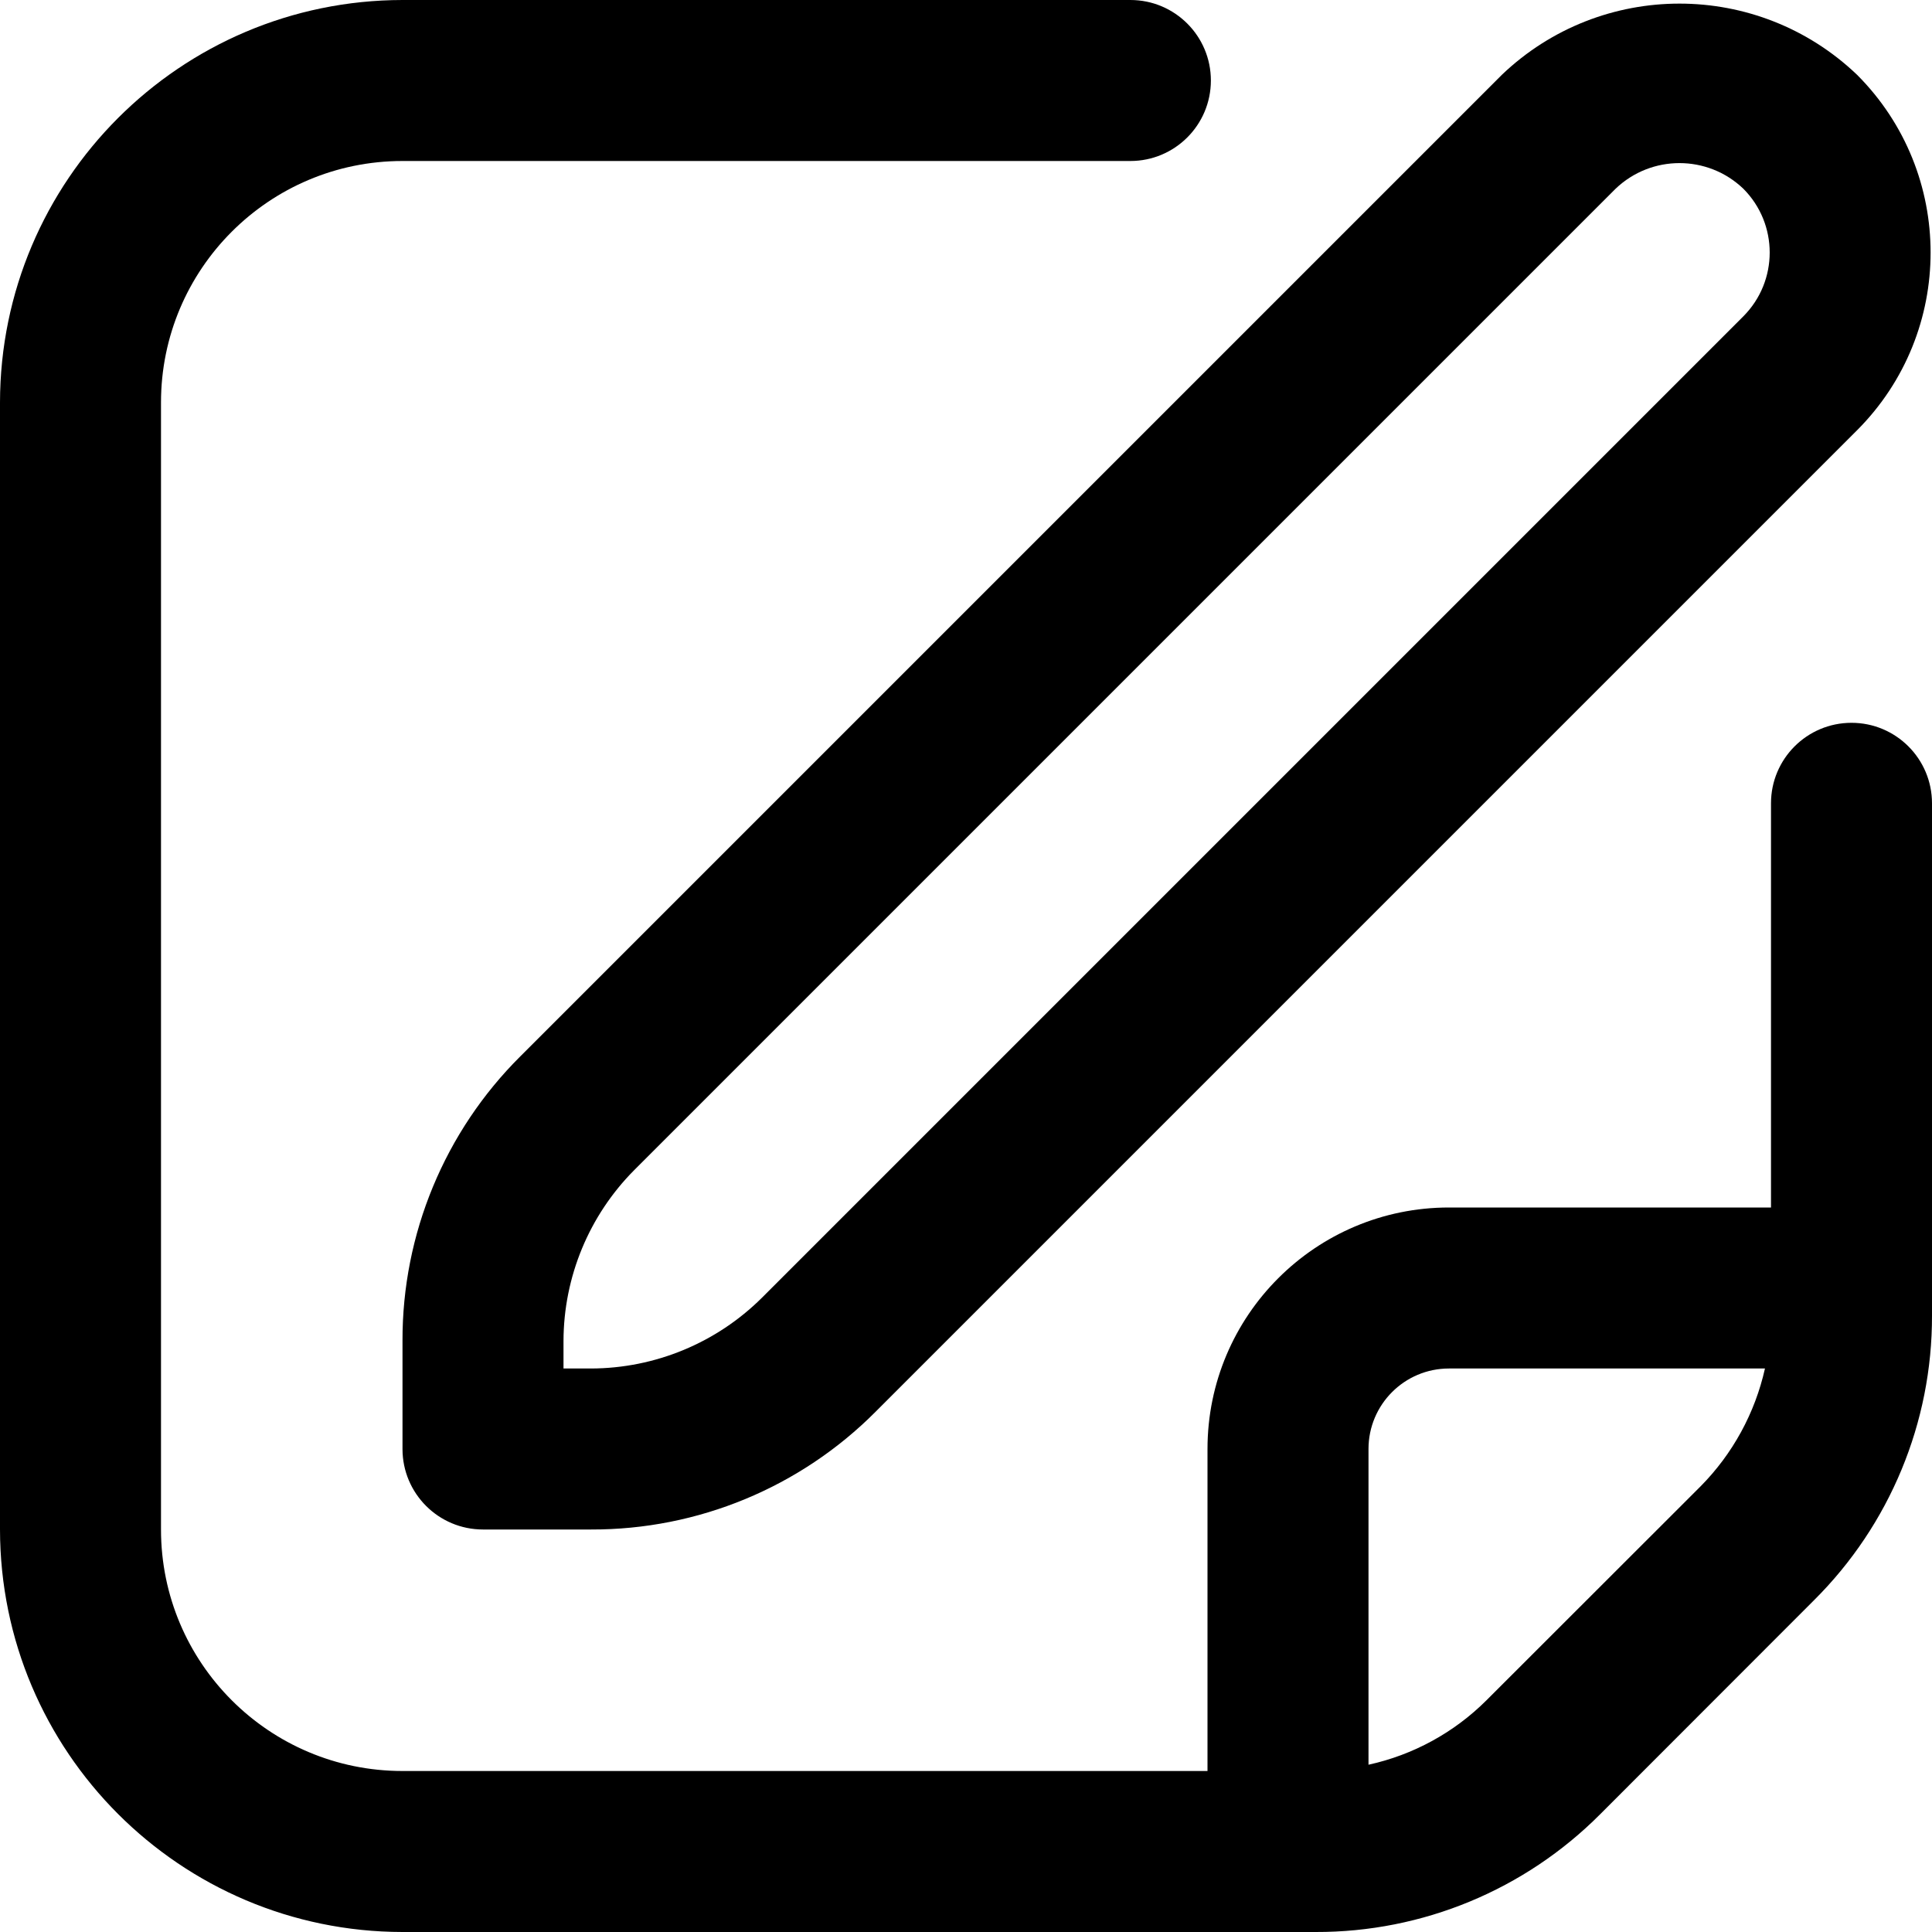
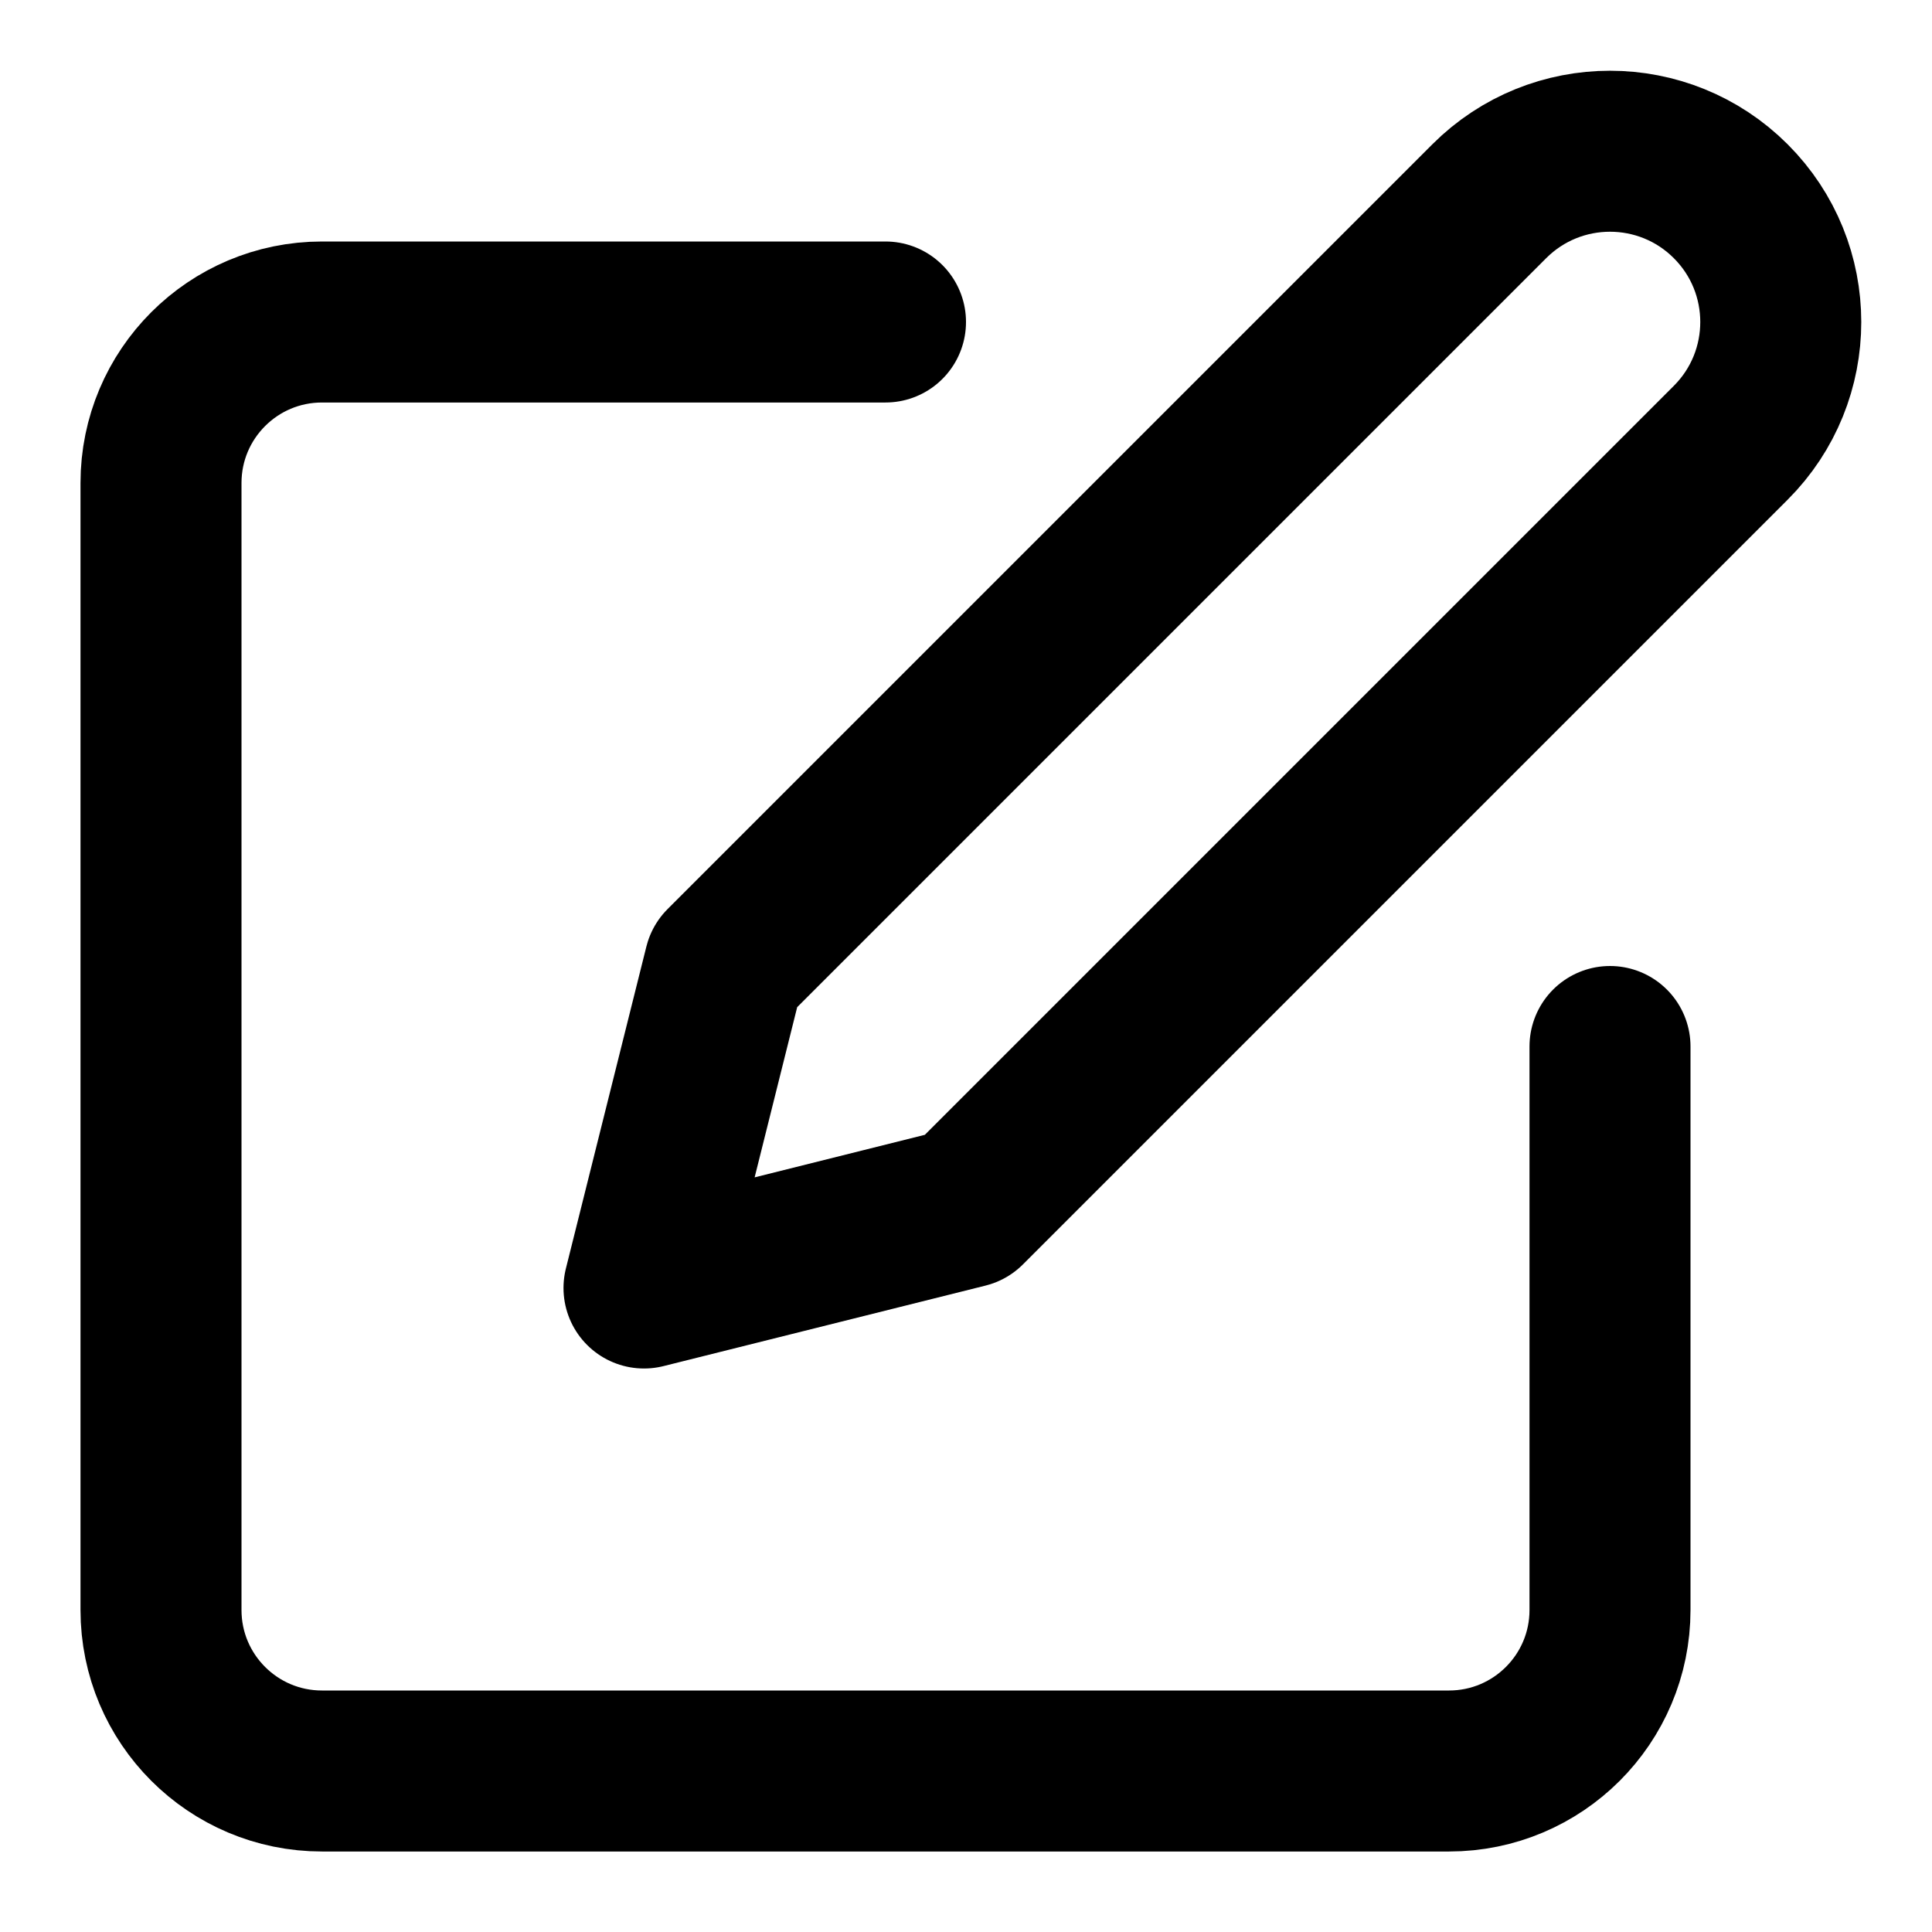
- <svg xmlns="http://www.w3.org/2000/svg" id="Outline" viewBox="0 0 24 24" width="512" height="512">
-   <path d="M18.656.93,6.464,13.122A4.966,4.966,0,0,0,5,16.657V18a1,1,0,0,0,1,1H7.343a4.966,4.966,0,0,0,3.535-1.464L23.07,5.344a3.125,3.125,0,0,0,0-4.414A3.194,3.194,0,0,0,18.656.93Zm3,3L9.464,16.122A3.02,3.02,0,0,1,7.343,17H7v-.343a3.02,3.02,0,0,1,.878-2.121L20.07,2.344a1.148,1.148,0,0,1,1.586,0A1.123,1.123,0,0,1,21.656,3.93Z" />
-   <path d="M23,8.979a1,1,0,0,0-1,1V15H18a3,3,0,0,0-3,3v4H5a3,3,0,0,1-3-3V5A3,3,0,0,1,5,2h9.042a1,1,0,0,0,0-2H5A5.006,5.006,0,0,0,0,5V19a5.006,5.006,0,0,0,5,5H16.343a4.968,4.968,0,0,0,3.536-1.464l2.656-2.658A4.968,4.968,0,0,0,24,16.343V9.979A1,1,0,0,0,23,8.979ZM18.465,21.122a2.975,2.975,0,0,1-1.465.8V18a1,1,0,0,1,1-1h3.925a3.016,3.016,0,0,1-.8,1.464Z" />
+ <svg xmlns="http://www.w3.org/2000/svg" width="24" height="24" viewBox="0 0 24 24" fill="none" stroke="currentColor" stroke-width="2" stroke-linecap="round" stroke-linejoin="round" class="feather feather-edit">
+   <path d="M11 4H4a2 2 0 0 0-2 2v14a2 2 0 0 0 2 2h14a2 2 0 0 0 2-2v-7" />
+   <path d="M18.5 2.5a2.121 2.121 0 0 1 3 3L12 15l-4 1 1-4 9.5-9.5z" />
</svg>
